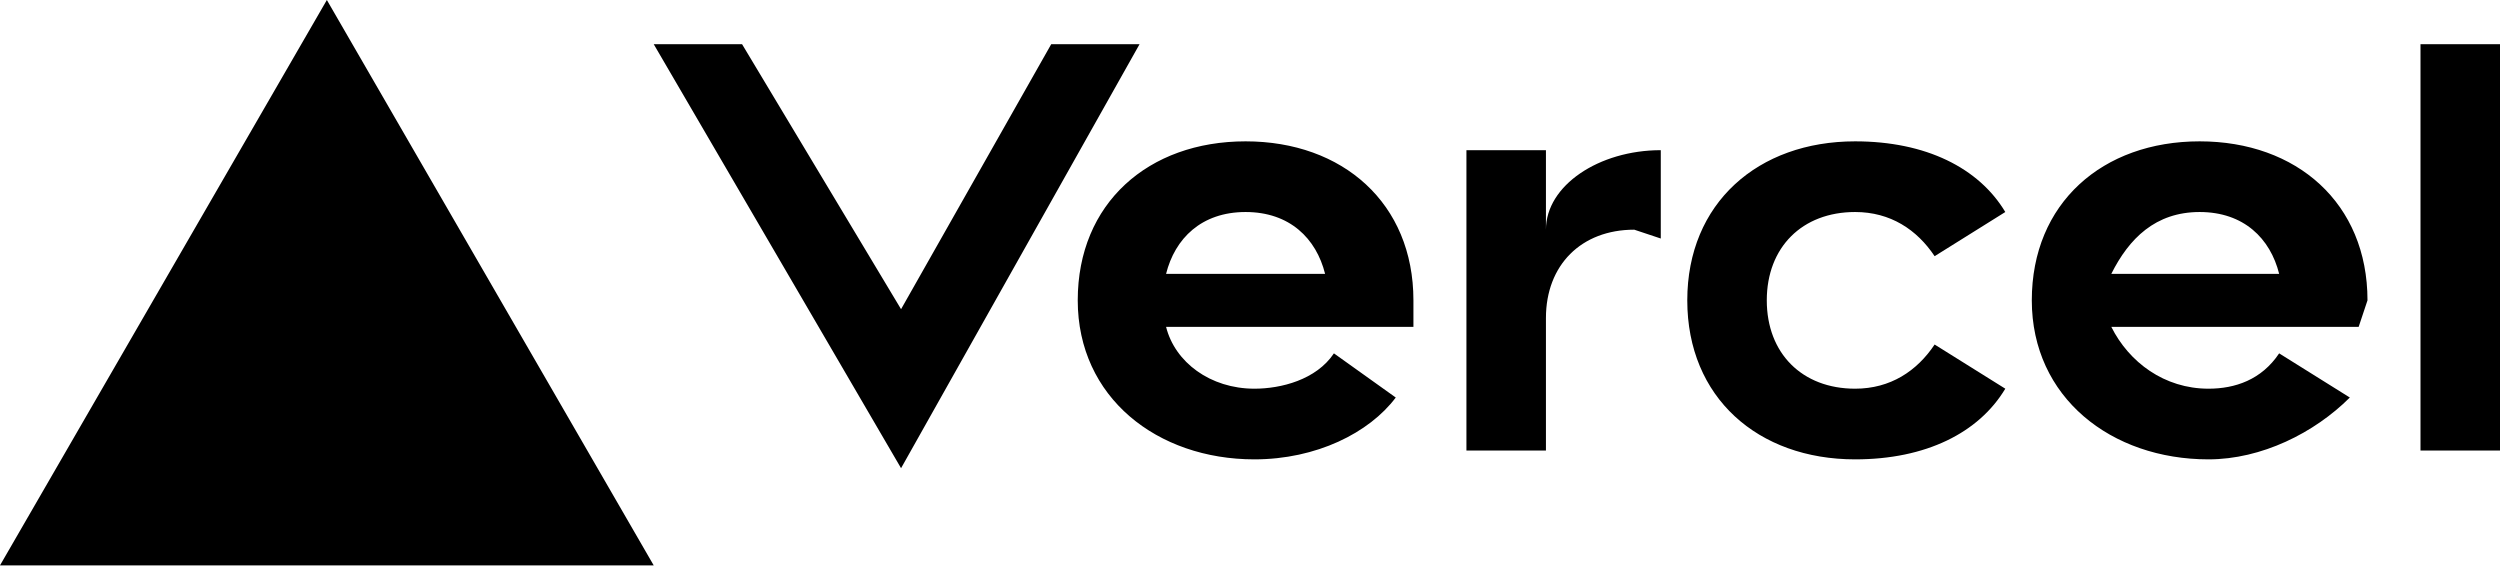
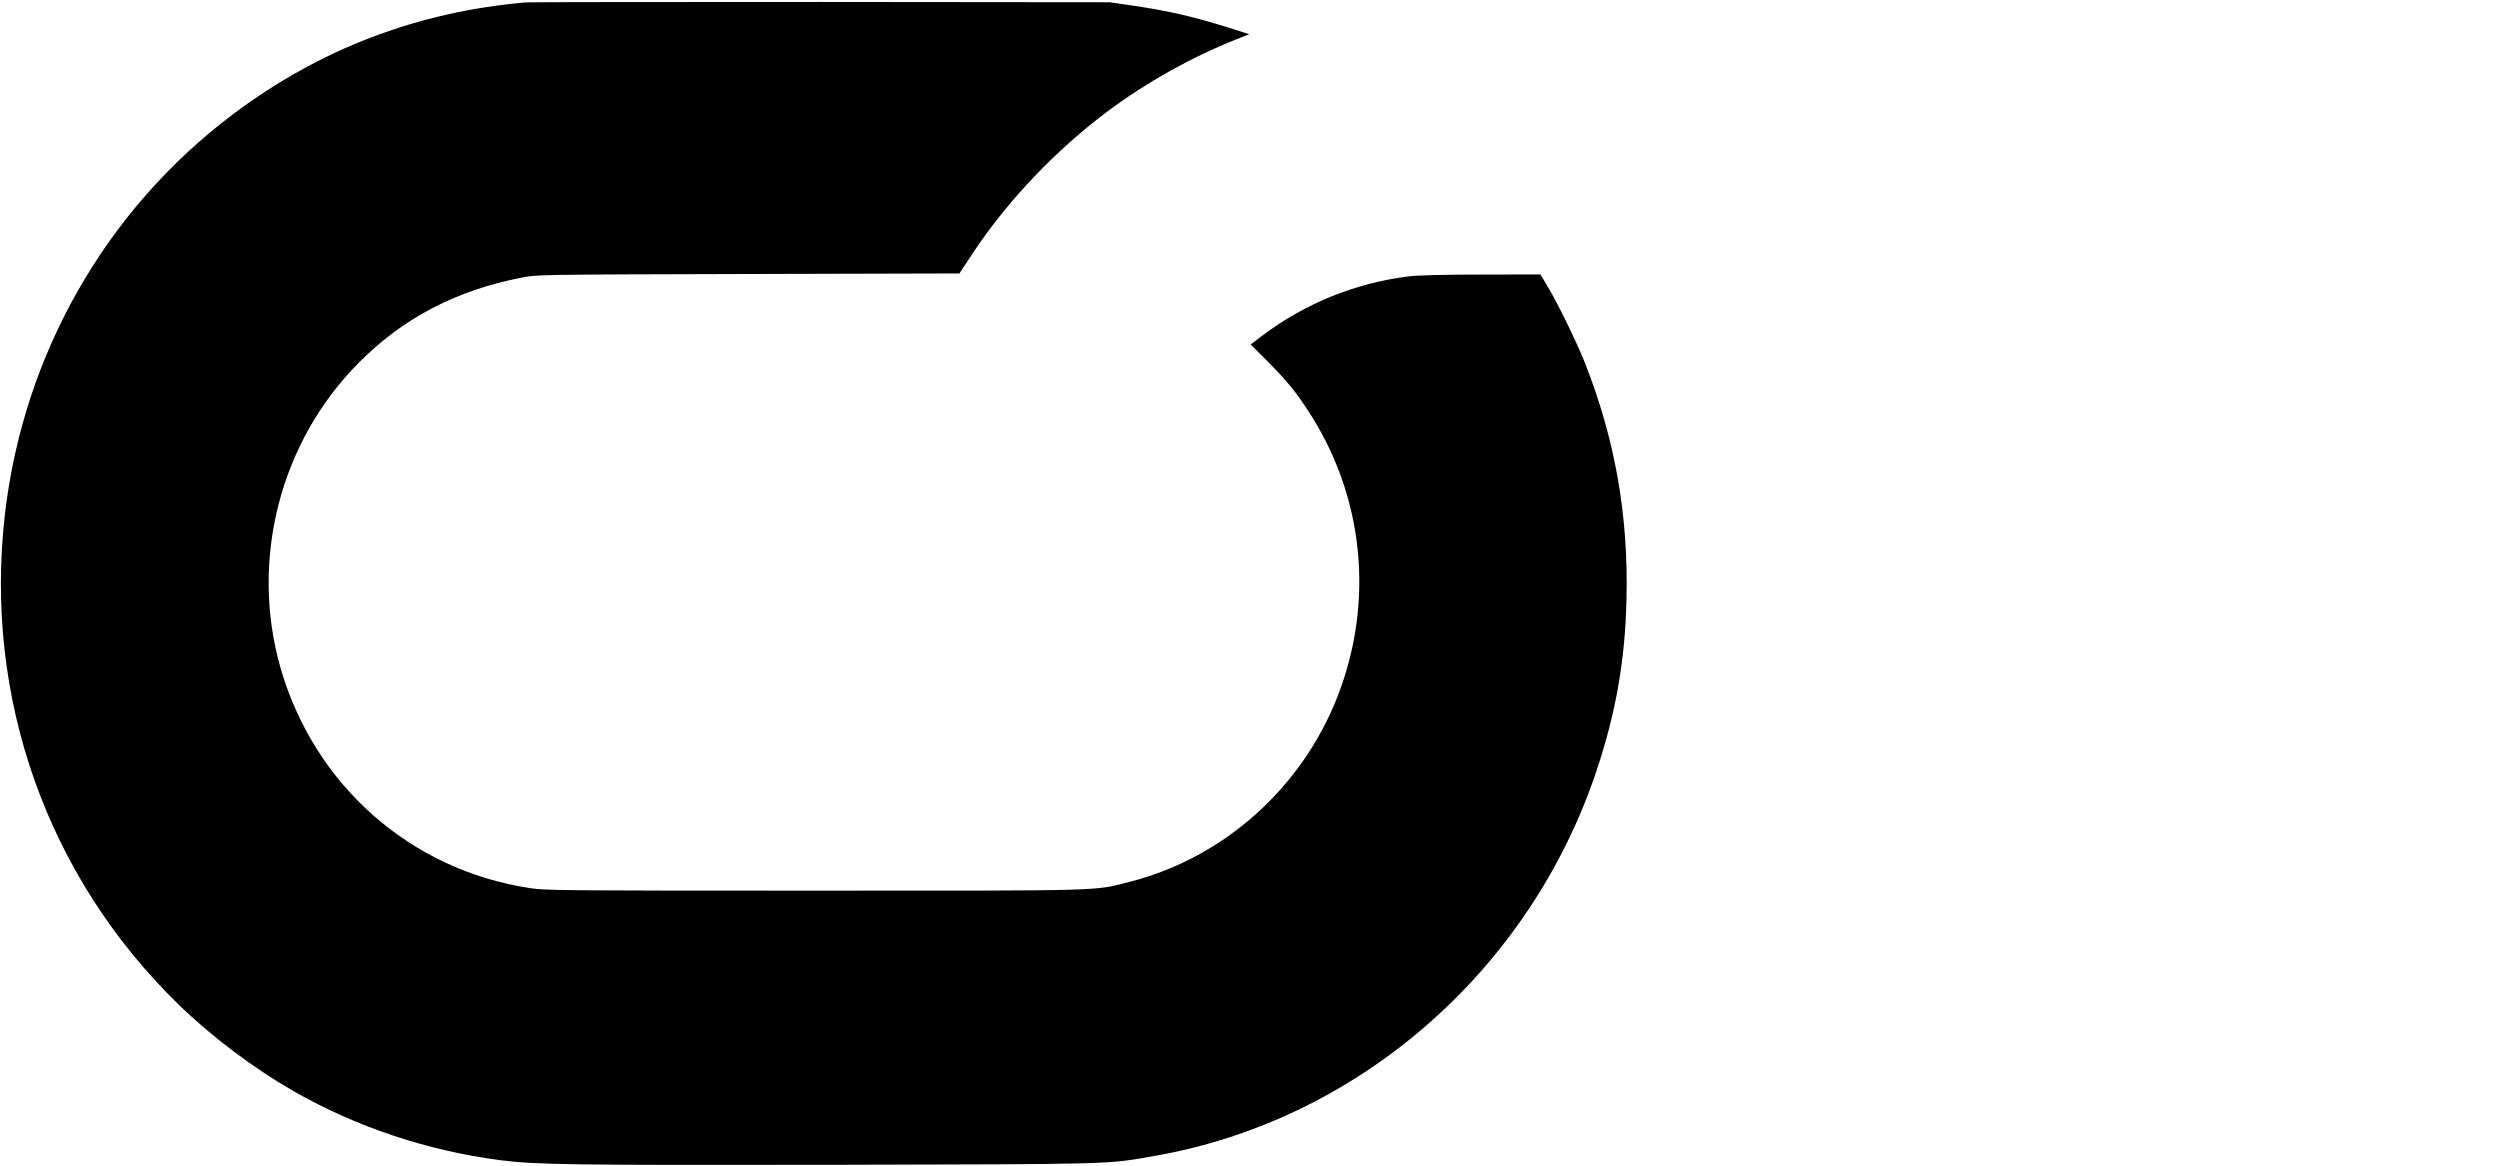
- <svg xmlns="http://www.w3.org/2000/svg" fill="none" viewBox="0 0 283 64">
-   <path fill="black" d="M141 16c-11 0-19 7-19 18s9 18 20 18c7 0 13-3 16-7l-7-5c-2 3-6 4-9 4-5 0-9-3-10-7h28v-3c0-11-8-18-19-18zm-9 15c1-4 4-7 9-7s8 3 9 7h-18zm117-15c-11 0-19 7-19 18s9 18 20 18c6 0 12-3 16-7l-8-5c-2 3-5 4-8 4-5 0-9-3-11-7h28l1-3c0-11-8-18-19-18zm-10 15c2-4 5-7 10-7s8 3 9 7h-19zm-39 3c0 6 4 10 10 10 4 0 7-2 9-5l8 5c-3 5-9 8-17 8-11 0-19-7-19-18s8-18 19-18c8 0 14 3 17 8l-8 5c-2-3-5-5-9-5-6 0-10 4-10 10zm83-29v46h-9V5h9zM37 0l37 64H0L37 0zm92 5-27 48L74 5h10l18 30 17-30h10zm59 12v10l-3-1c-6 0-10 4-10 10v15h-9V17h9v9c0-5 6-9 13-9z" />
+ <svg xmlns="http://www.w3.org/2000/svg" version="1.0" width="1781pt" height="830pt" viewBox="0 0 1781 830" preserveAspectRatio="xMidYMid meet">
+   <g transform="translate(0,830) scale(0.1,-0.1)" fill="#000000" stroke="none">
+     <path d="M3745 8283 c-770 -67 -1465 -332 -2080 -793 -909 -681 -1498 -1713 -1630 -2854 -151 -1306 301 -2581 1236 -3491 236 -230 537 -456 823 -620 446 -254 949 -422 1468 -490 257 -33 516 -36 2388 -33 2017 5 1928 2 2280 64 1450 255 2670 1321 3145 2747 136 408 202 782 212 1212 15 603 -81 1146 -298 1695 -58 146 -197 430 -267 545 l-48 80 -420 -1 c-272 0 -454 -5 -519 -13 -379 -47 -736 -192 -1038 -419 l-87 -66 120 -120 c136 -138 197 -211 285 -346 401 -607 479 -1360 214 -2041 -254 -651 -808 -1147 -1473 -1319 -267 -69 -144 -65 -2256 -65 -1786 0 -1912 1 -2024 18 -852 129 -1536 733 -1777 1567 -221 771 -4 1615 561 2180 315 316 690 511 1155 602 109 22 122 22 1615 26 l1505 4 97 147 c245 370 591 734 963 1011 275 205 594 383 913 510 l92 36 -147 47 c-259 81 -435 121 -696 159 l-152 22 -2060 2 c-1133 0 -2078 -1 -2100 -3z" />
+   </g>
</svg>
